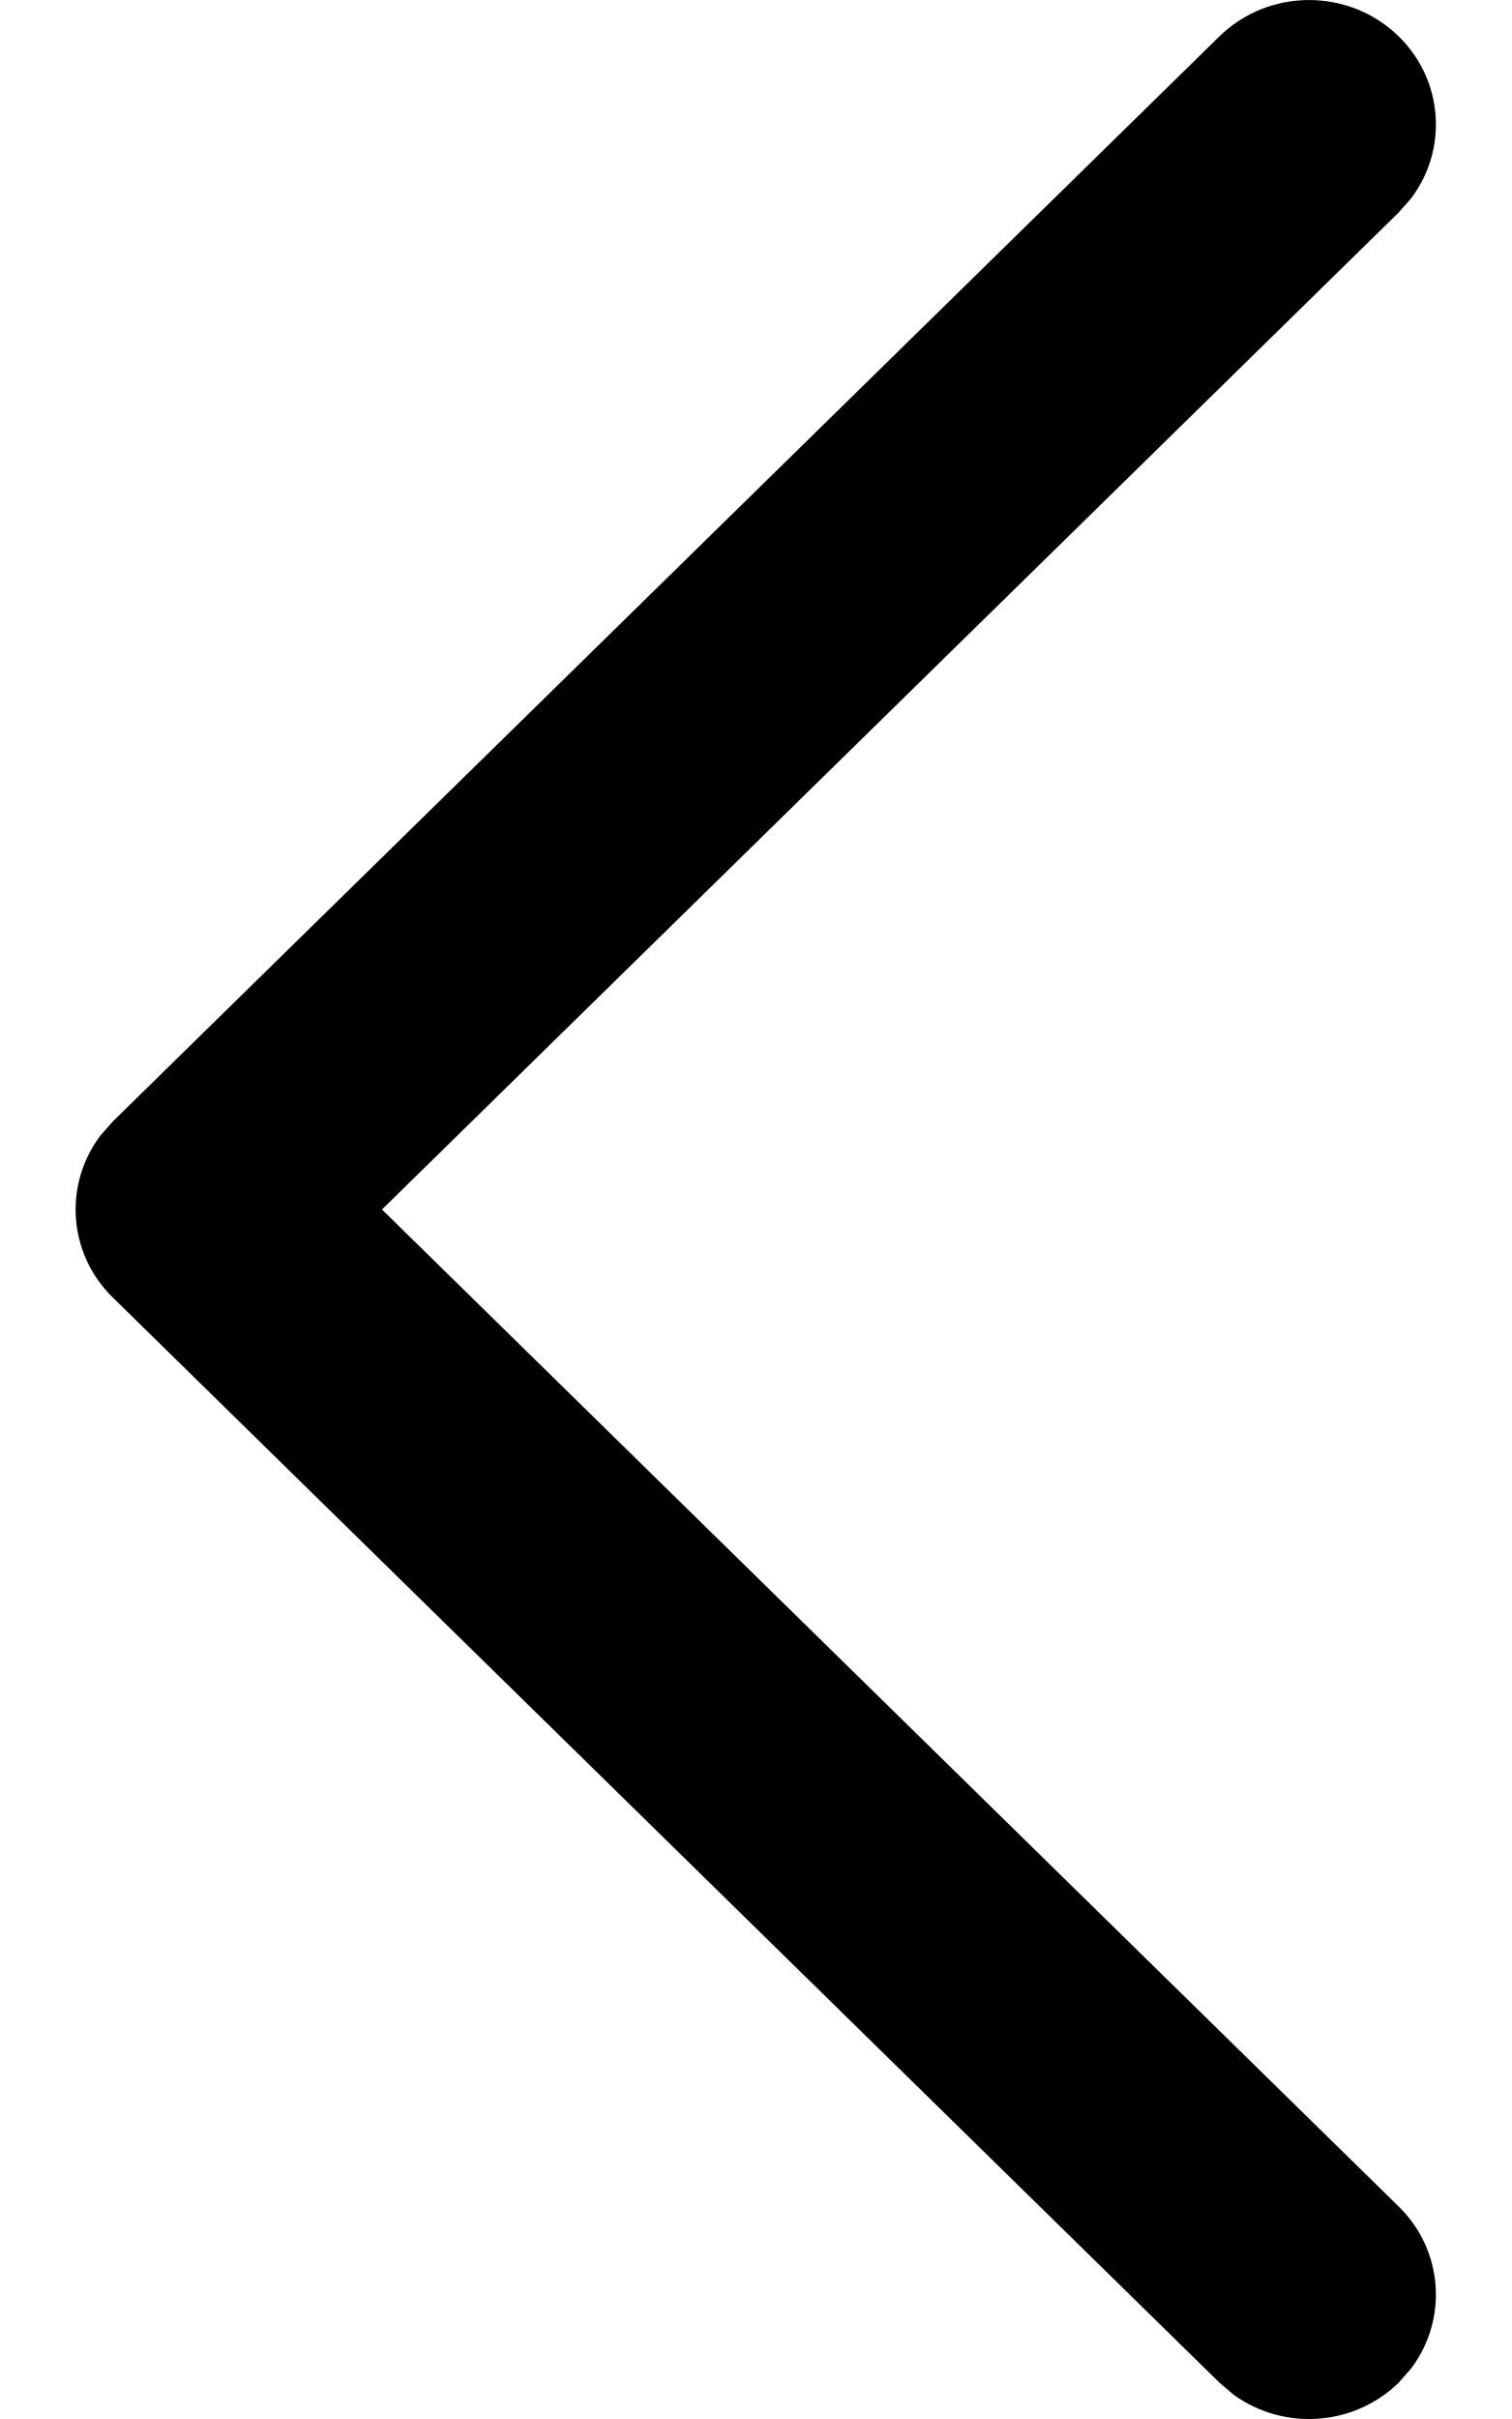
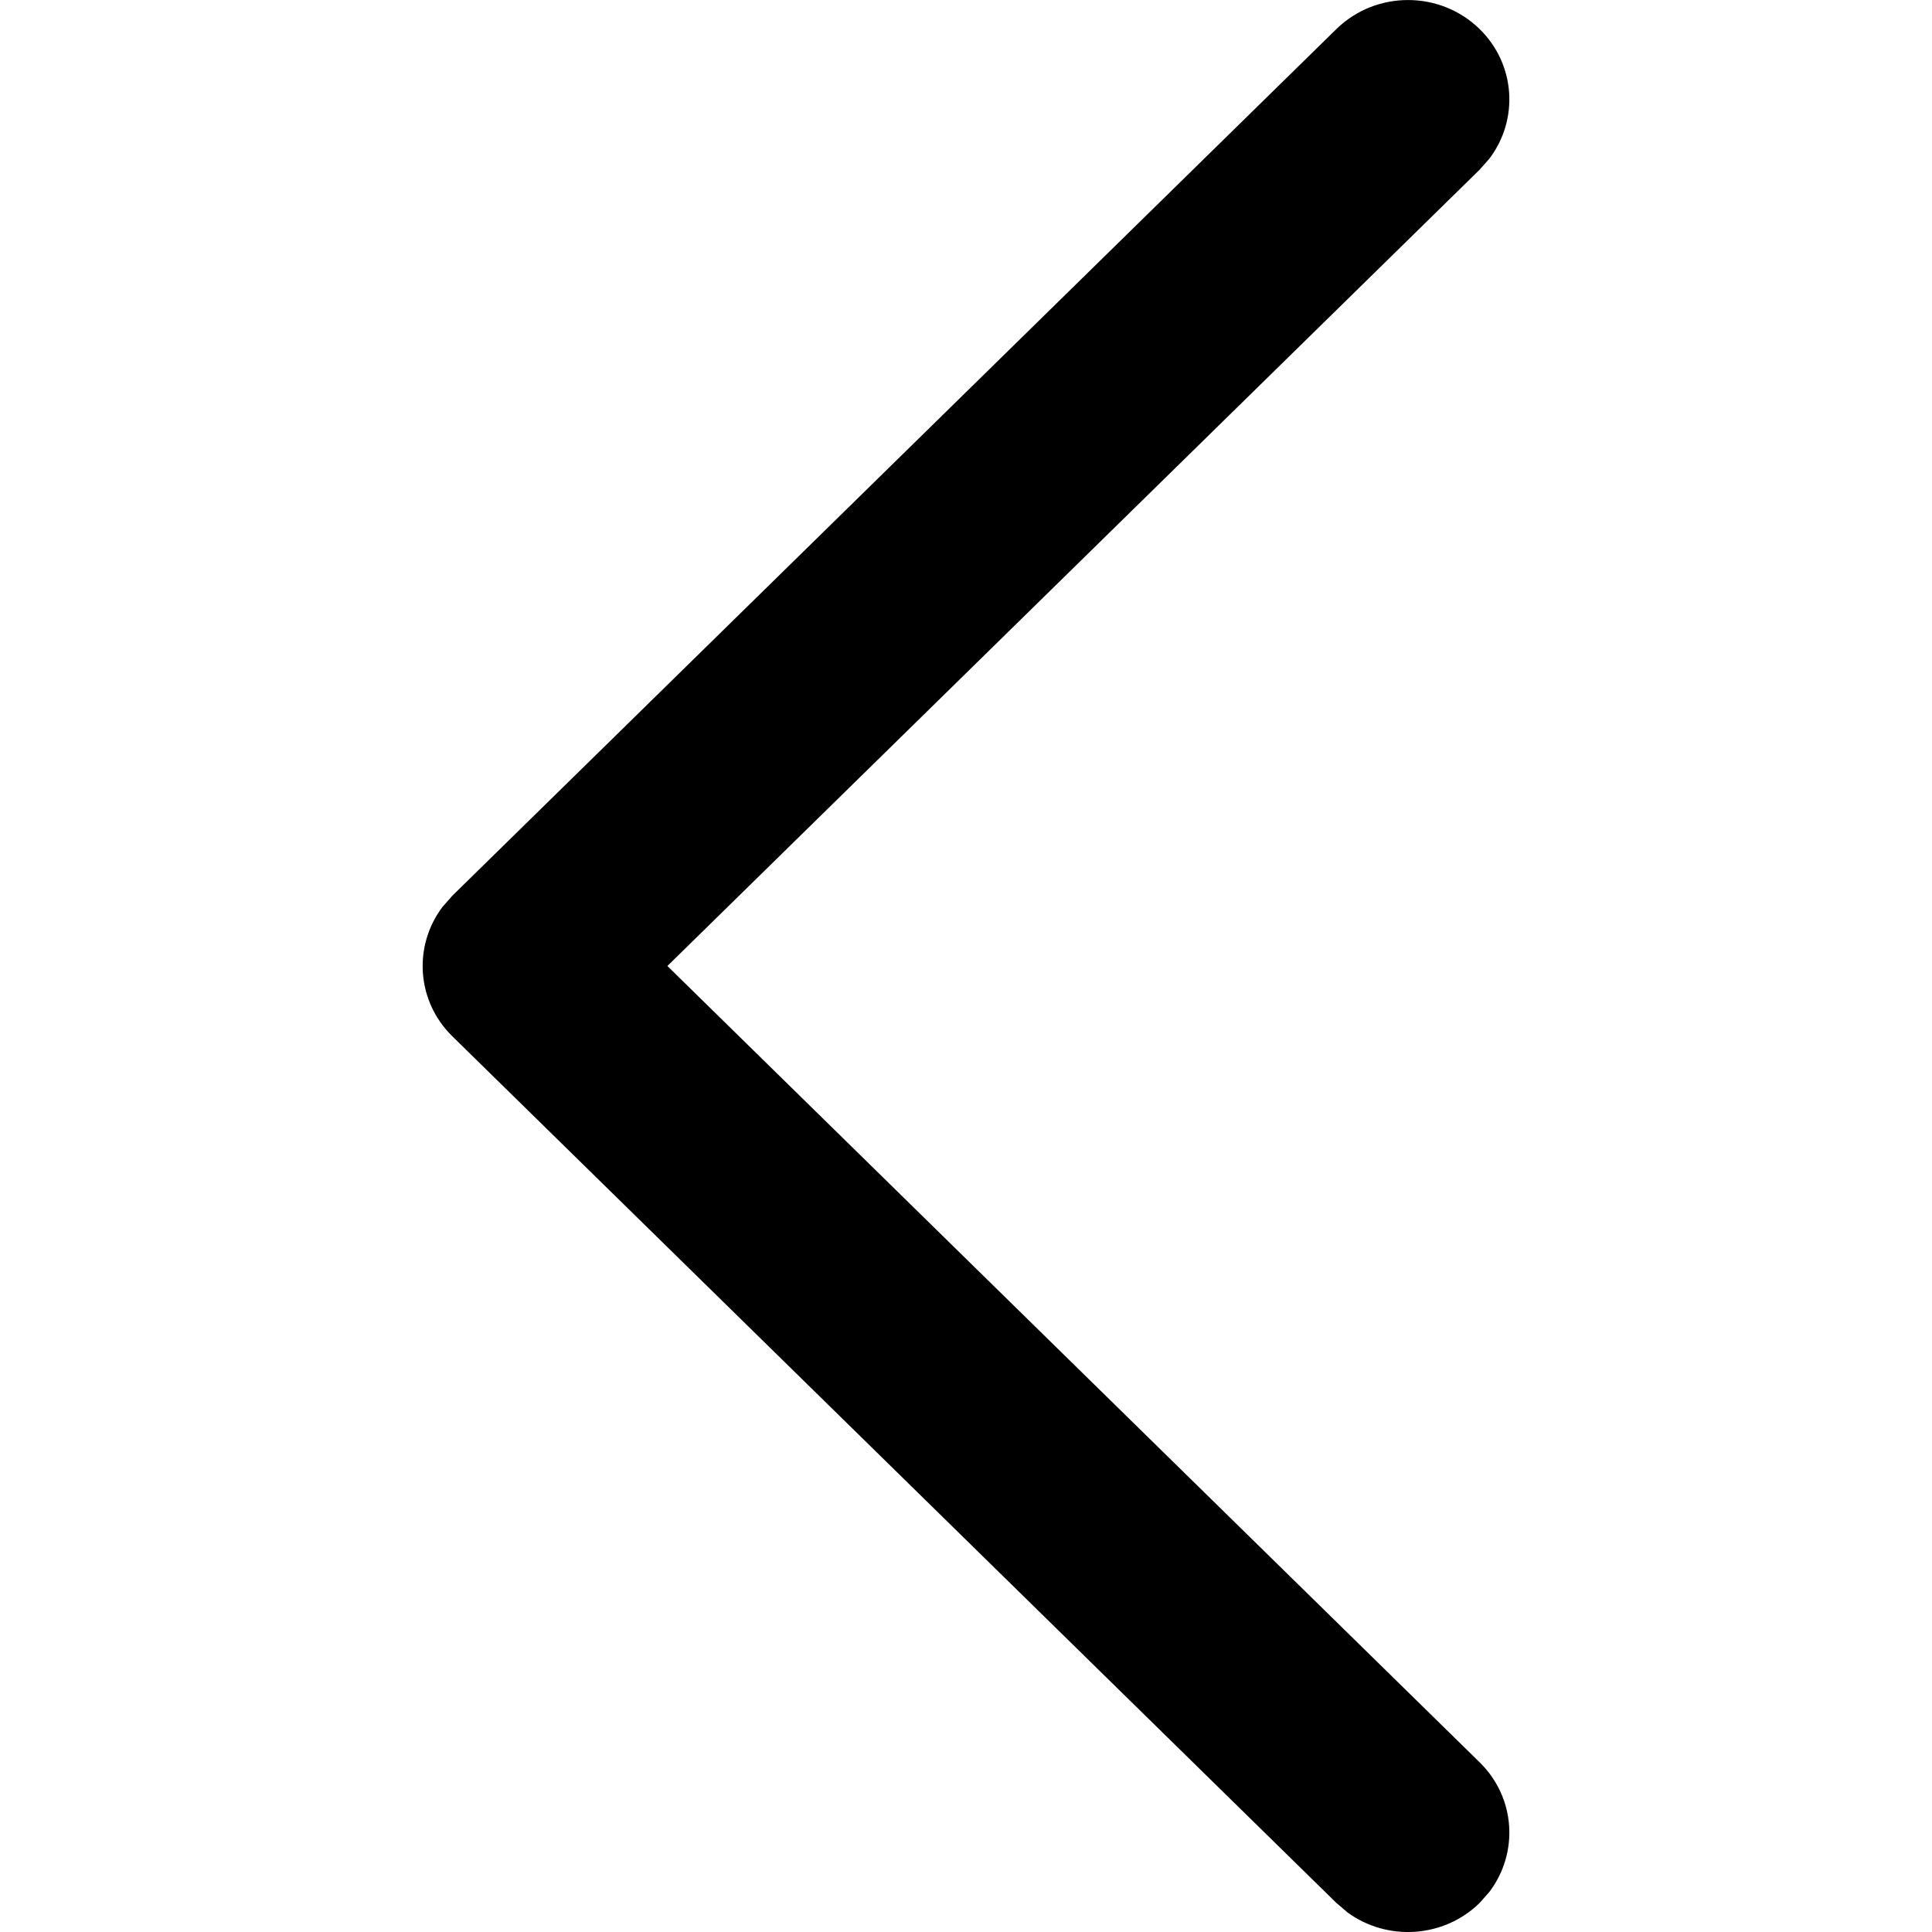
- <svg xmlns="http://www.w3.org/2000/svg" width="10" height="16" viewBox="0 0 10 16" fill="none">
+ <svg xmlns="http://www.w3.org/2000/svg" width="16" height="16" viewBox="0 0 10 16" fill="none">
  <path d="M9.254 0.241C9.552 0.533 9.579 0.991 9.335 1.313L9.254 1.405L2.527 8L9.254 14.595C9.552 14.887 9.579 15.344 9.335 15.667L9.254 15.759C8.956 16.051 8.49 16.078 8.161 15.839L8.067 15.759L0.746 8.582C0.448 8.29 0.421 7.833 0.665 7.51L0.746 7.418L8.067 0.241C8.395 -0.08 8.926 -0.08 9.254 0.241Z" fill="black" />
</svg>
